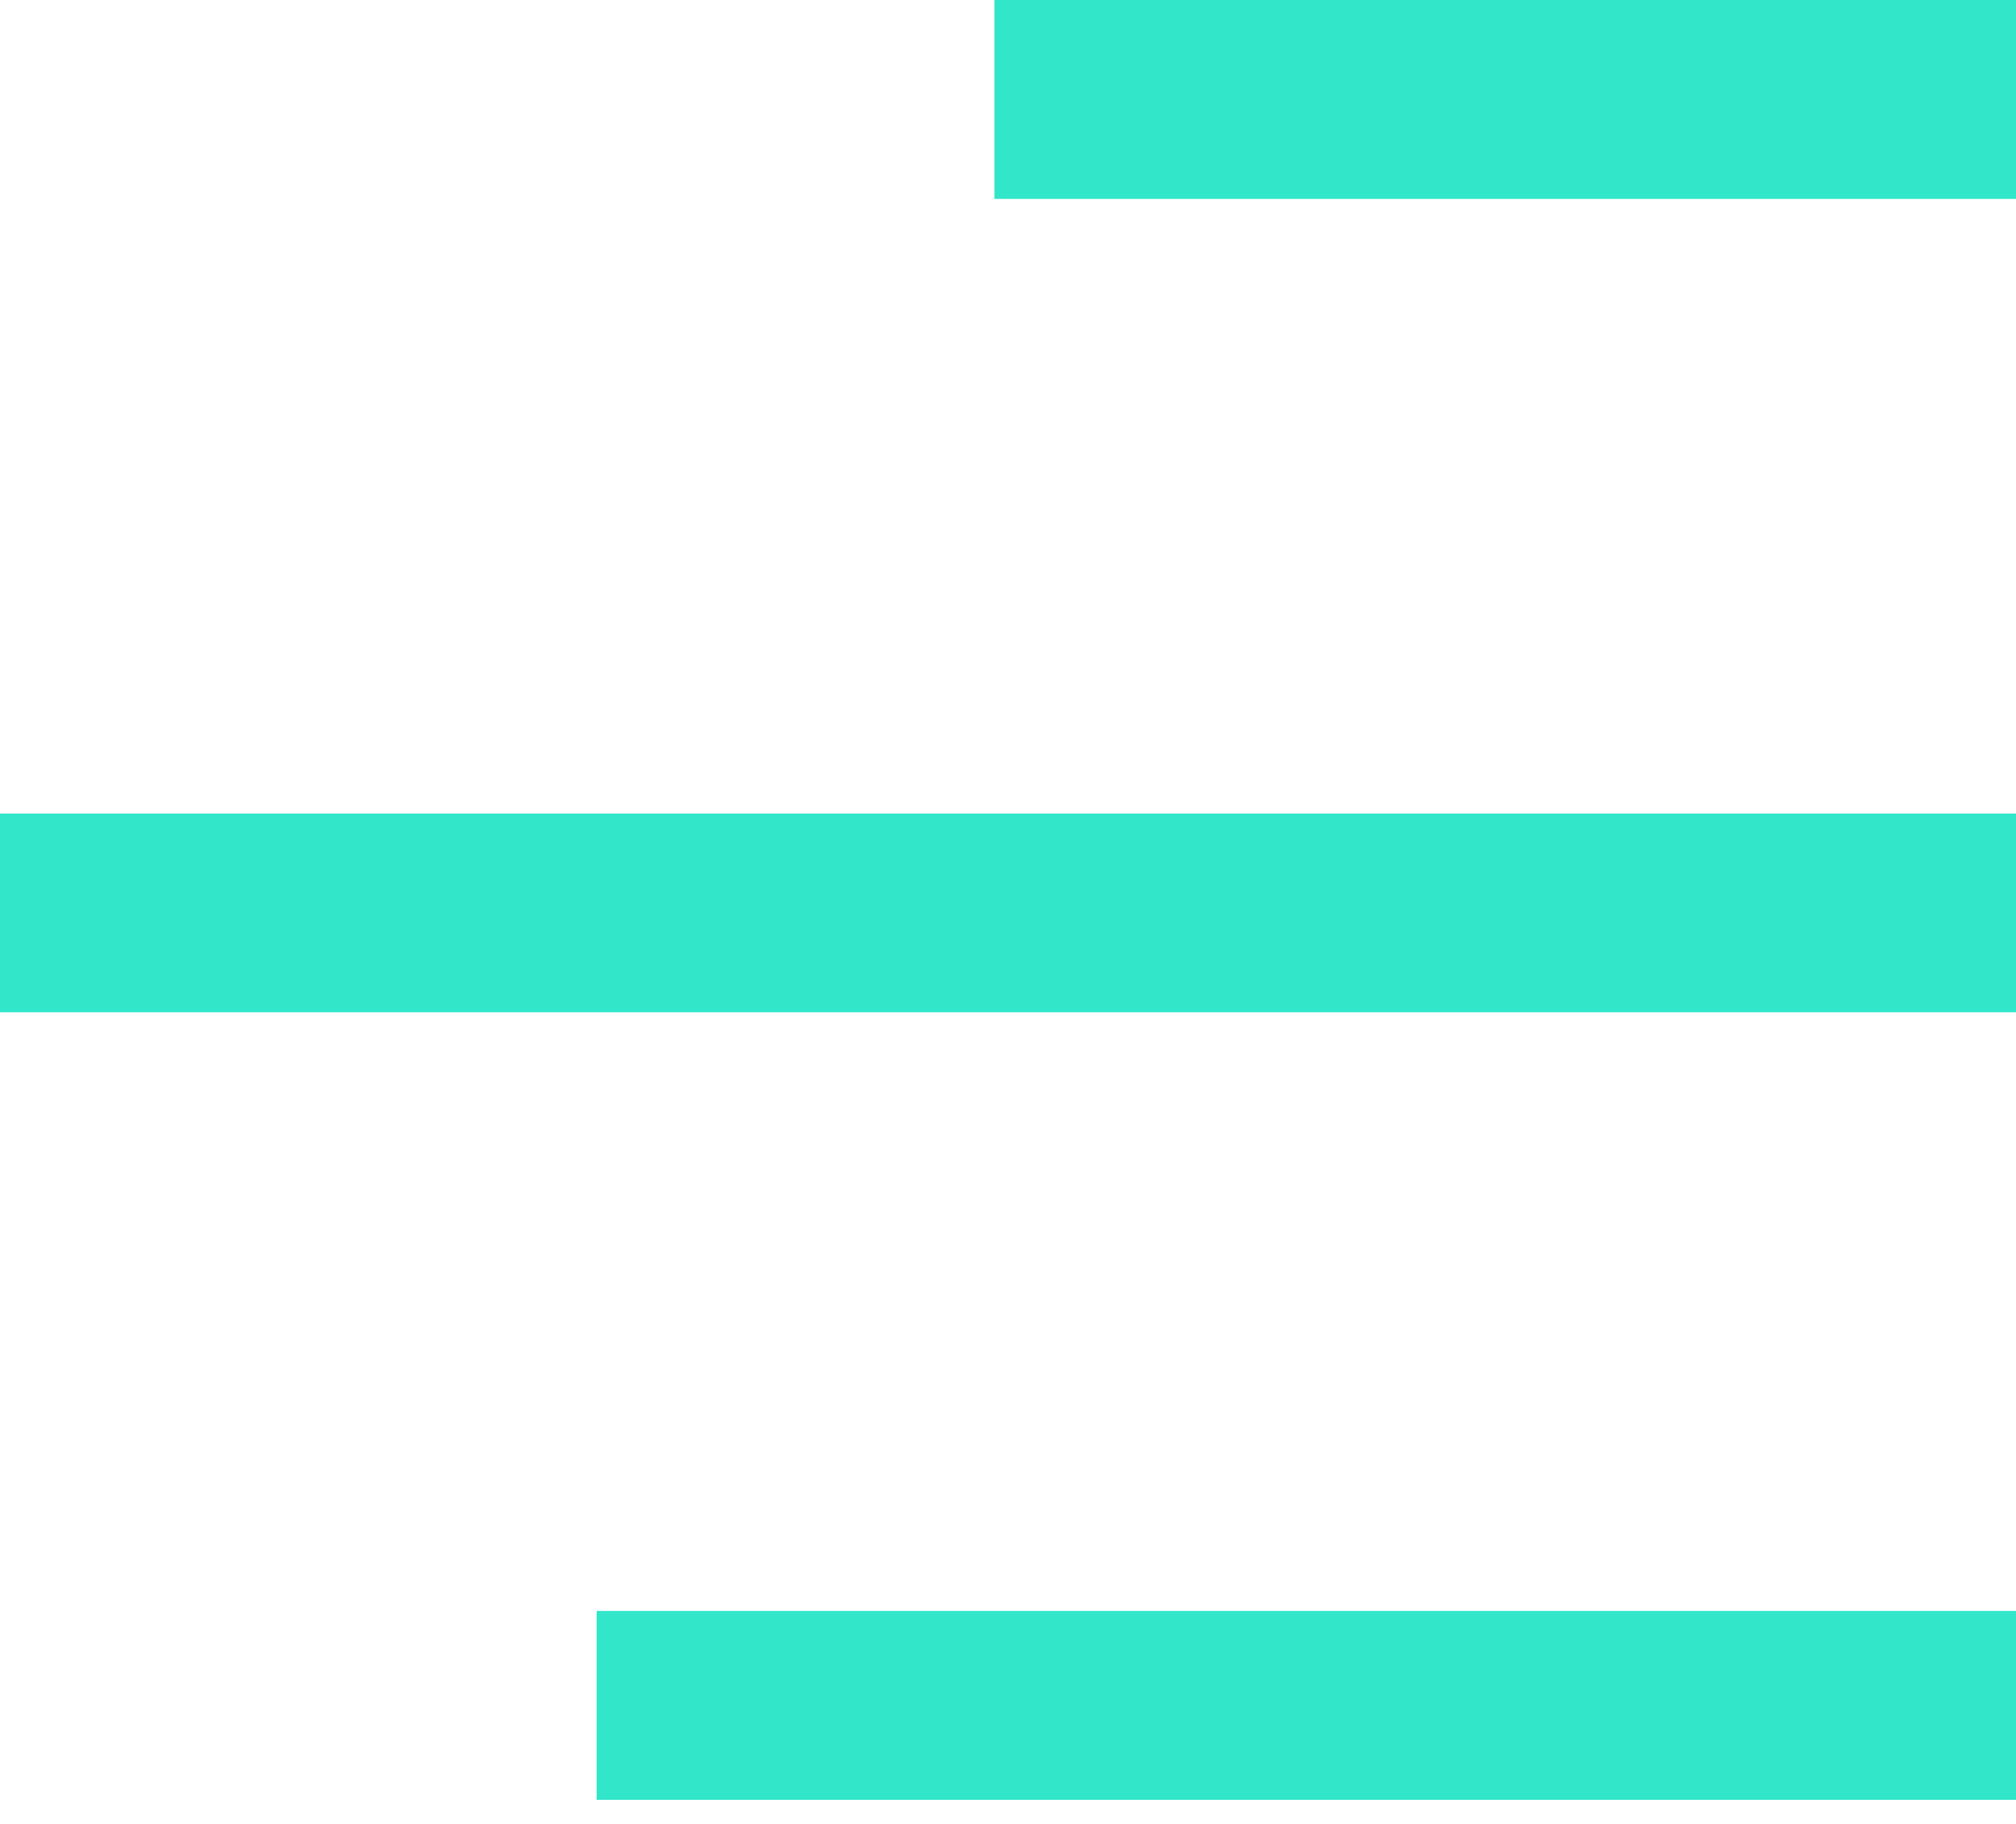
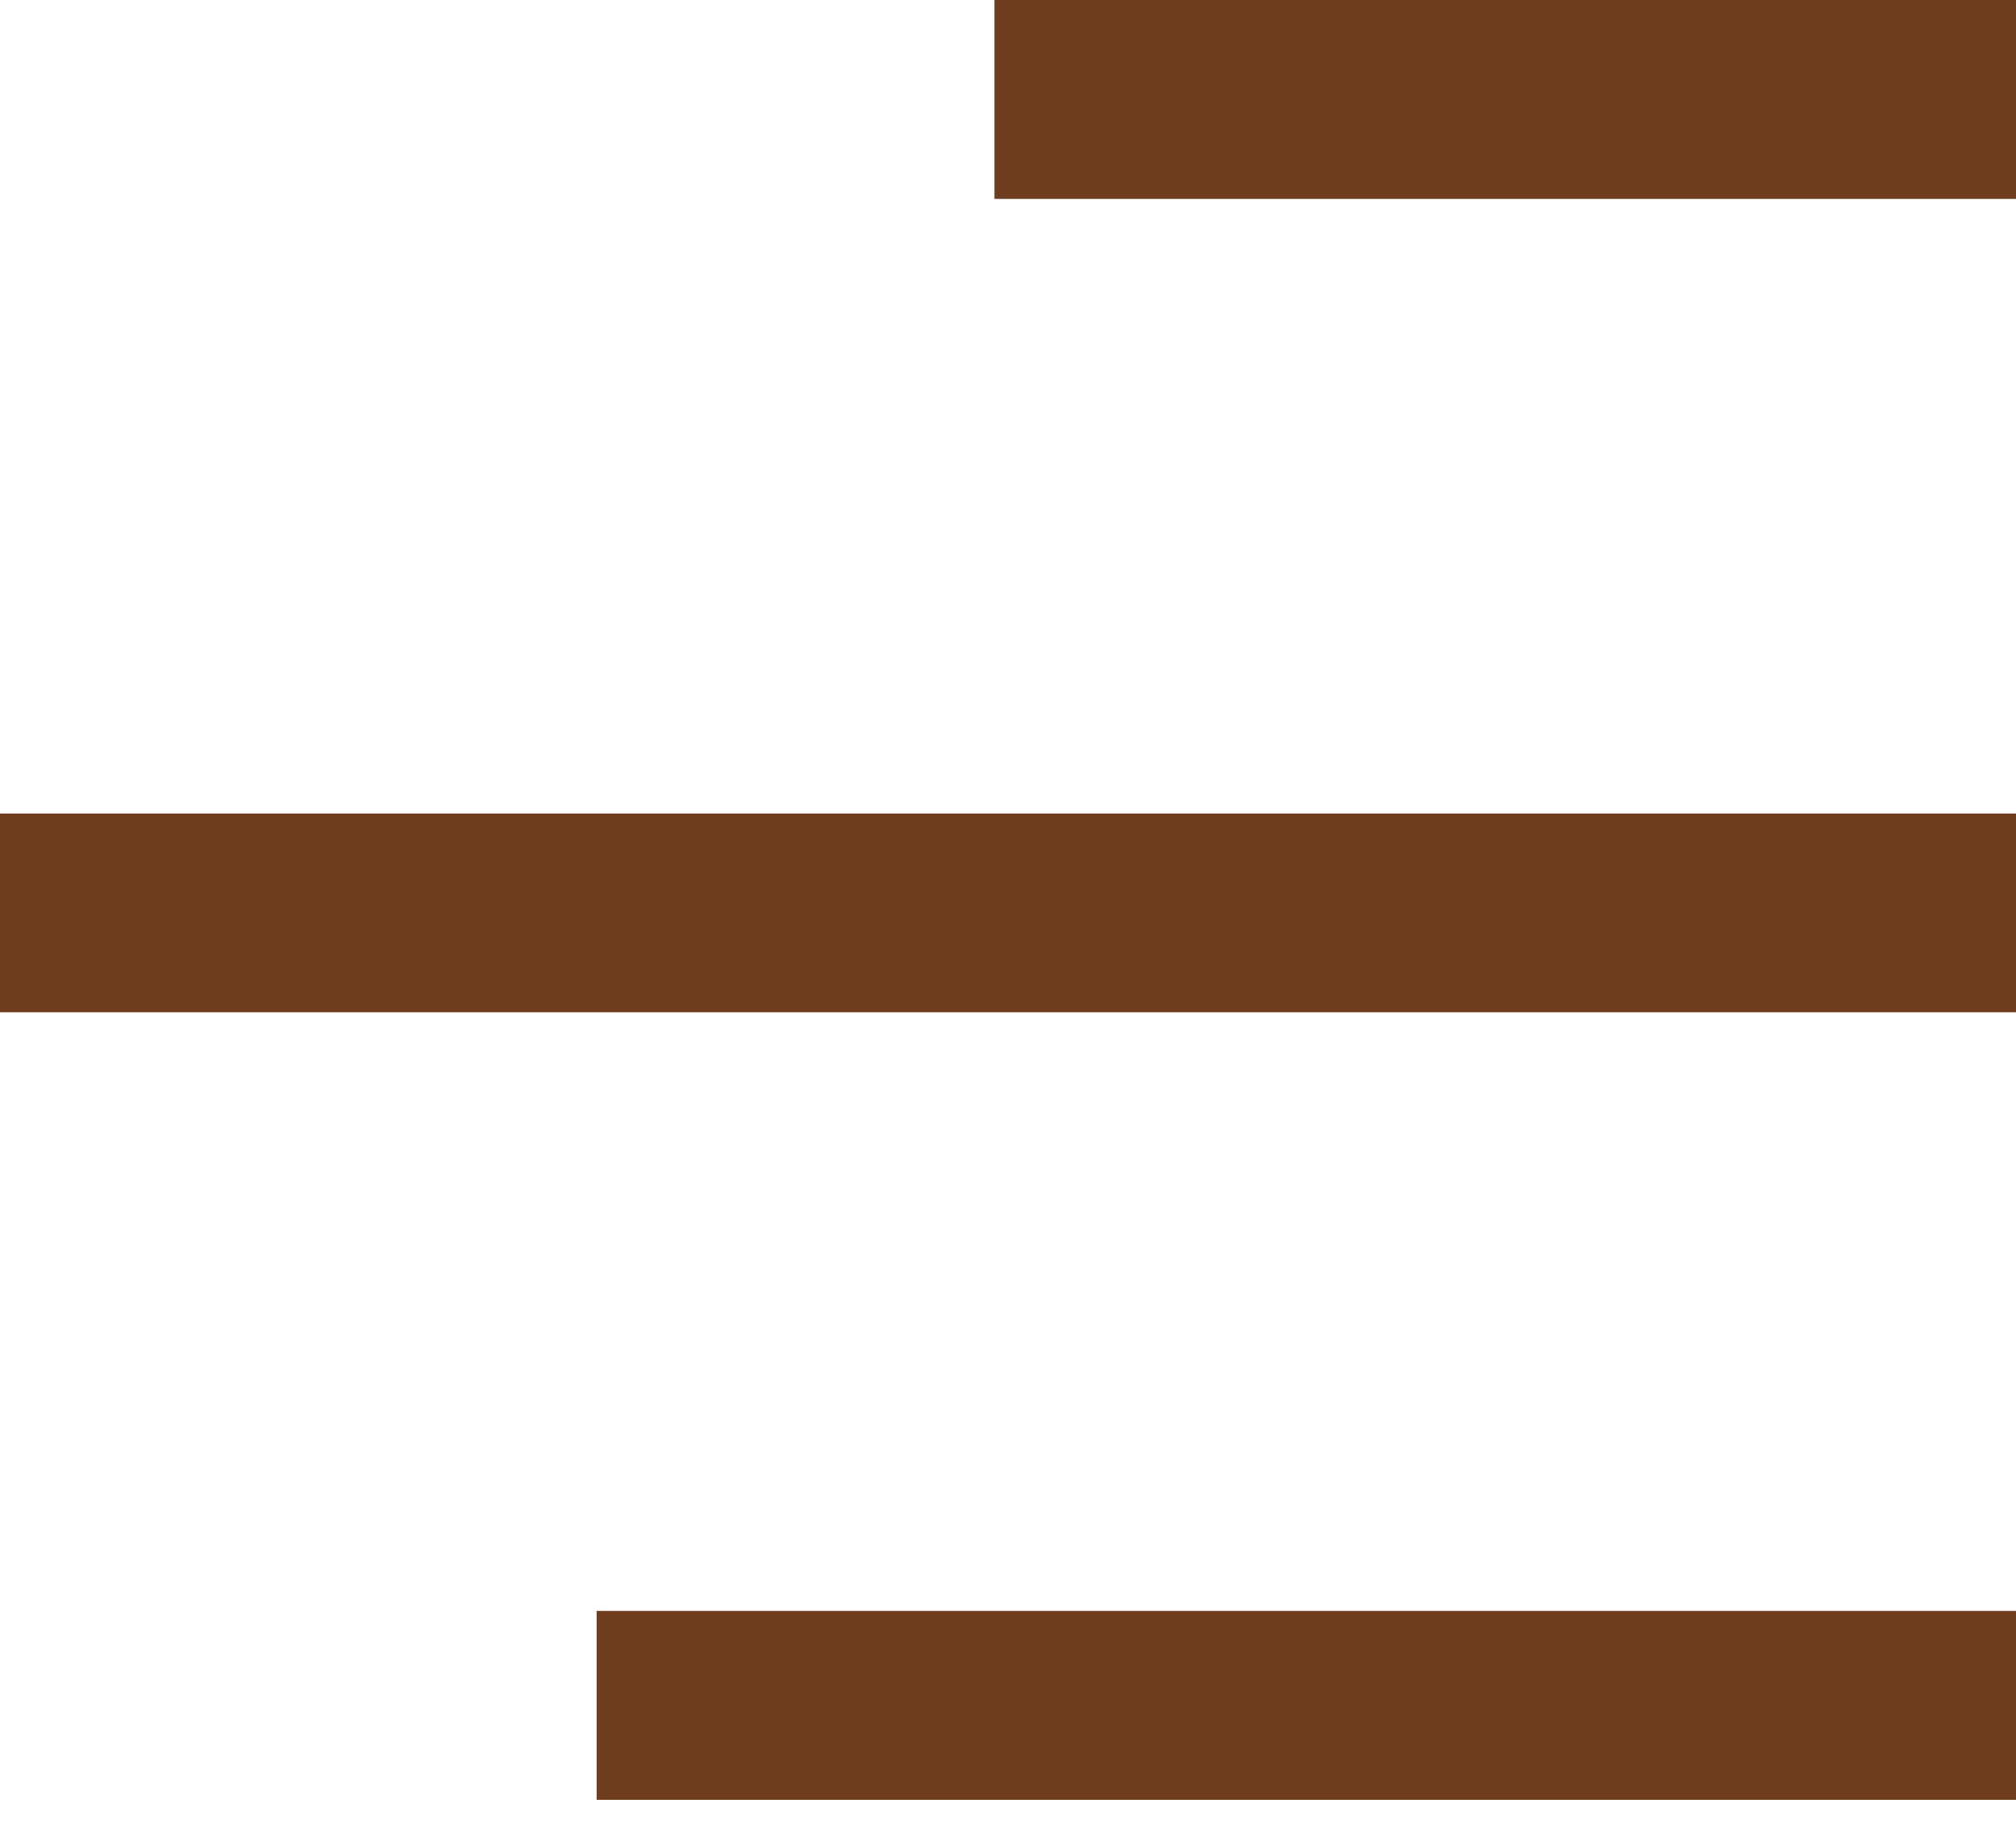
<svg xmlns="http://www.w3.org/2000/svg" width="21" height="19" fill="none" viewBox="0 0 21 19">
-   <path fill="#31E6C9" d="M10.359 0v2.072H21V0H10.359zM0 8.475v2.07h21v-2.07H0zM6.215 16.781v1.968H21v-1.968H6.215z" />
+   <path fill="#6D3D1E" d="M10.359 0v2.072H21V0H10.359zM0 8.475v2.07h21v-2.07H0zM6.215 16.781v1.968H21v-1.968H6.215z" />
</svg>
